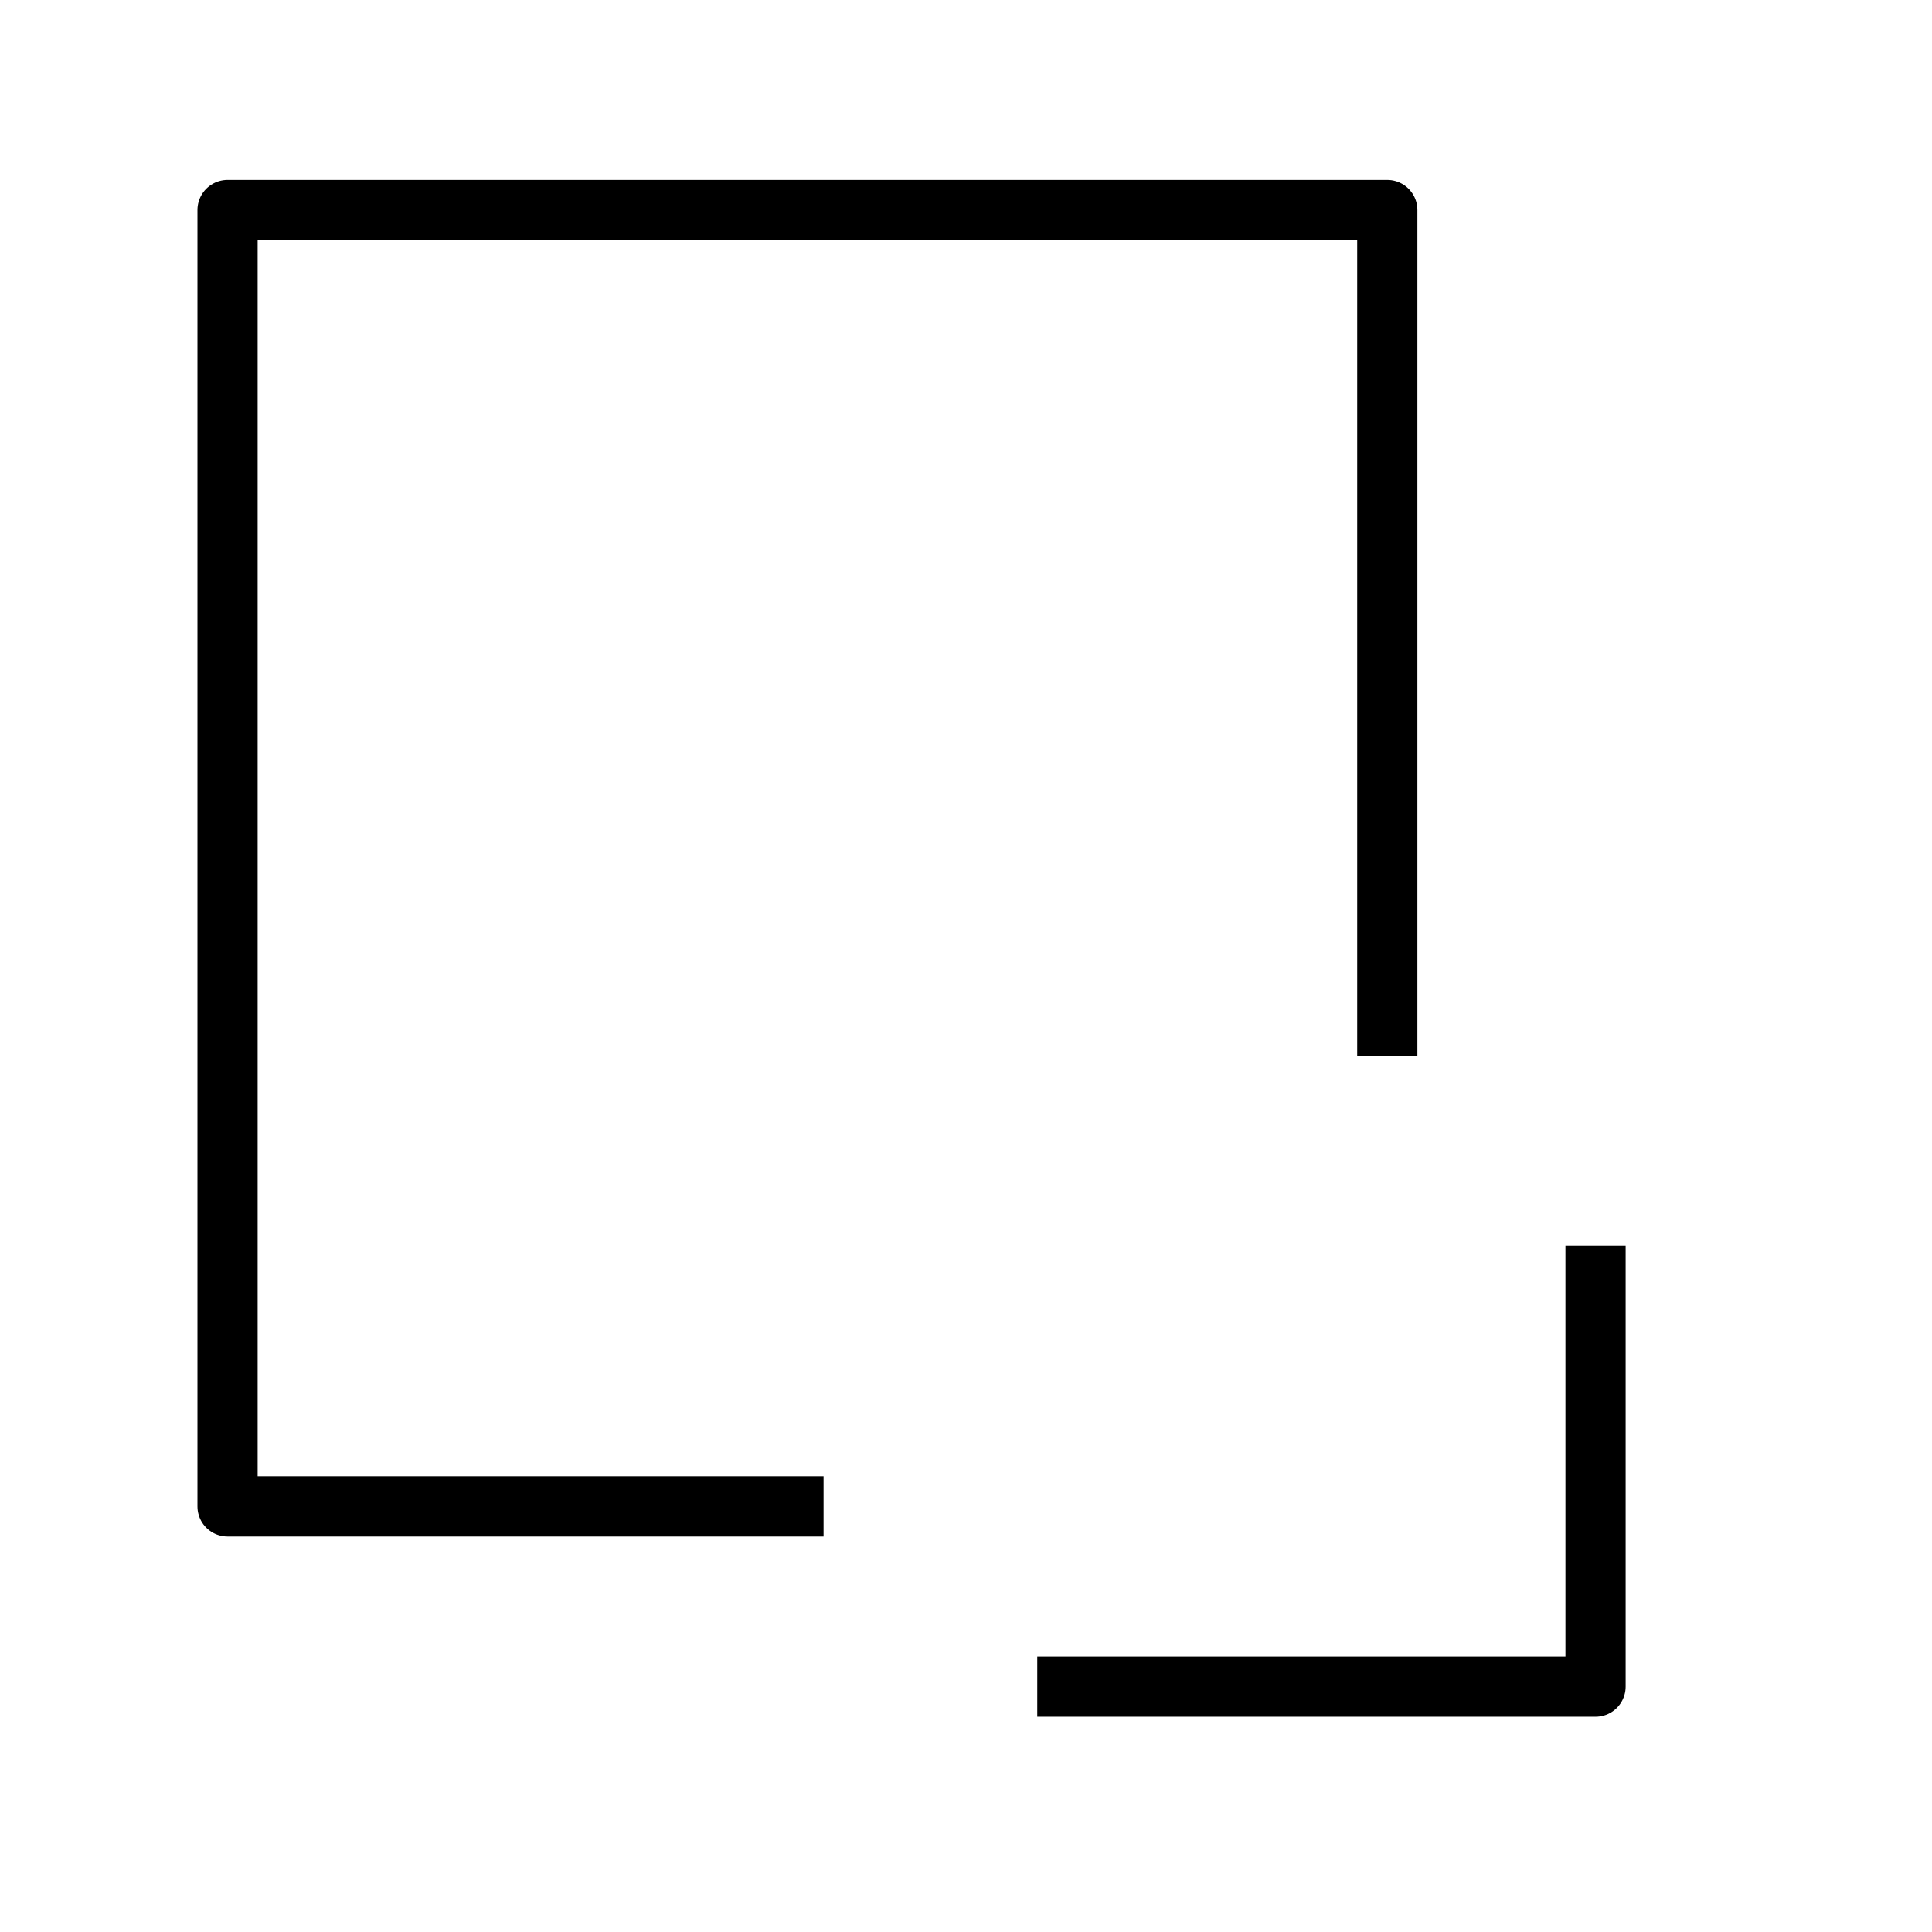
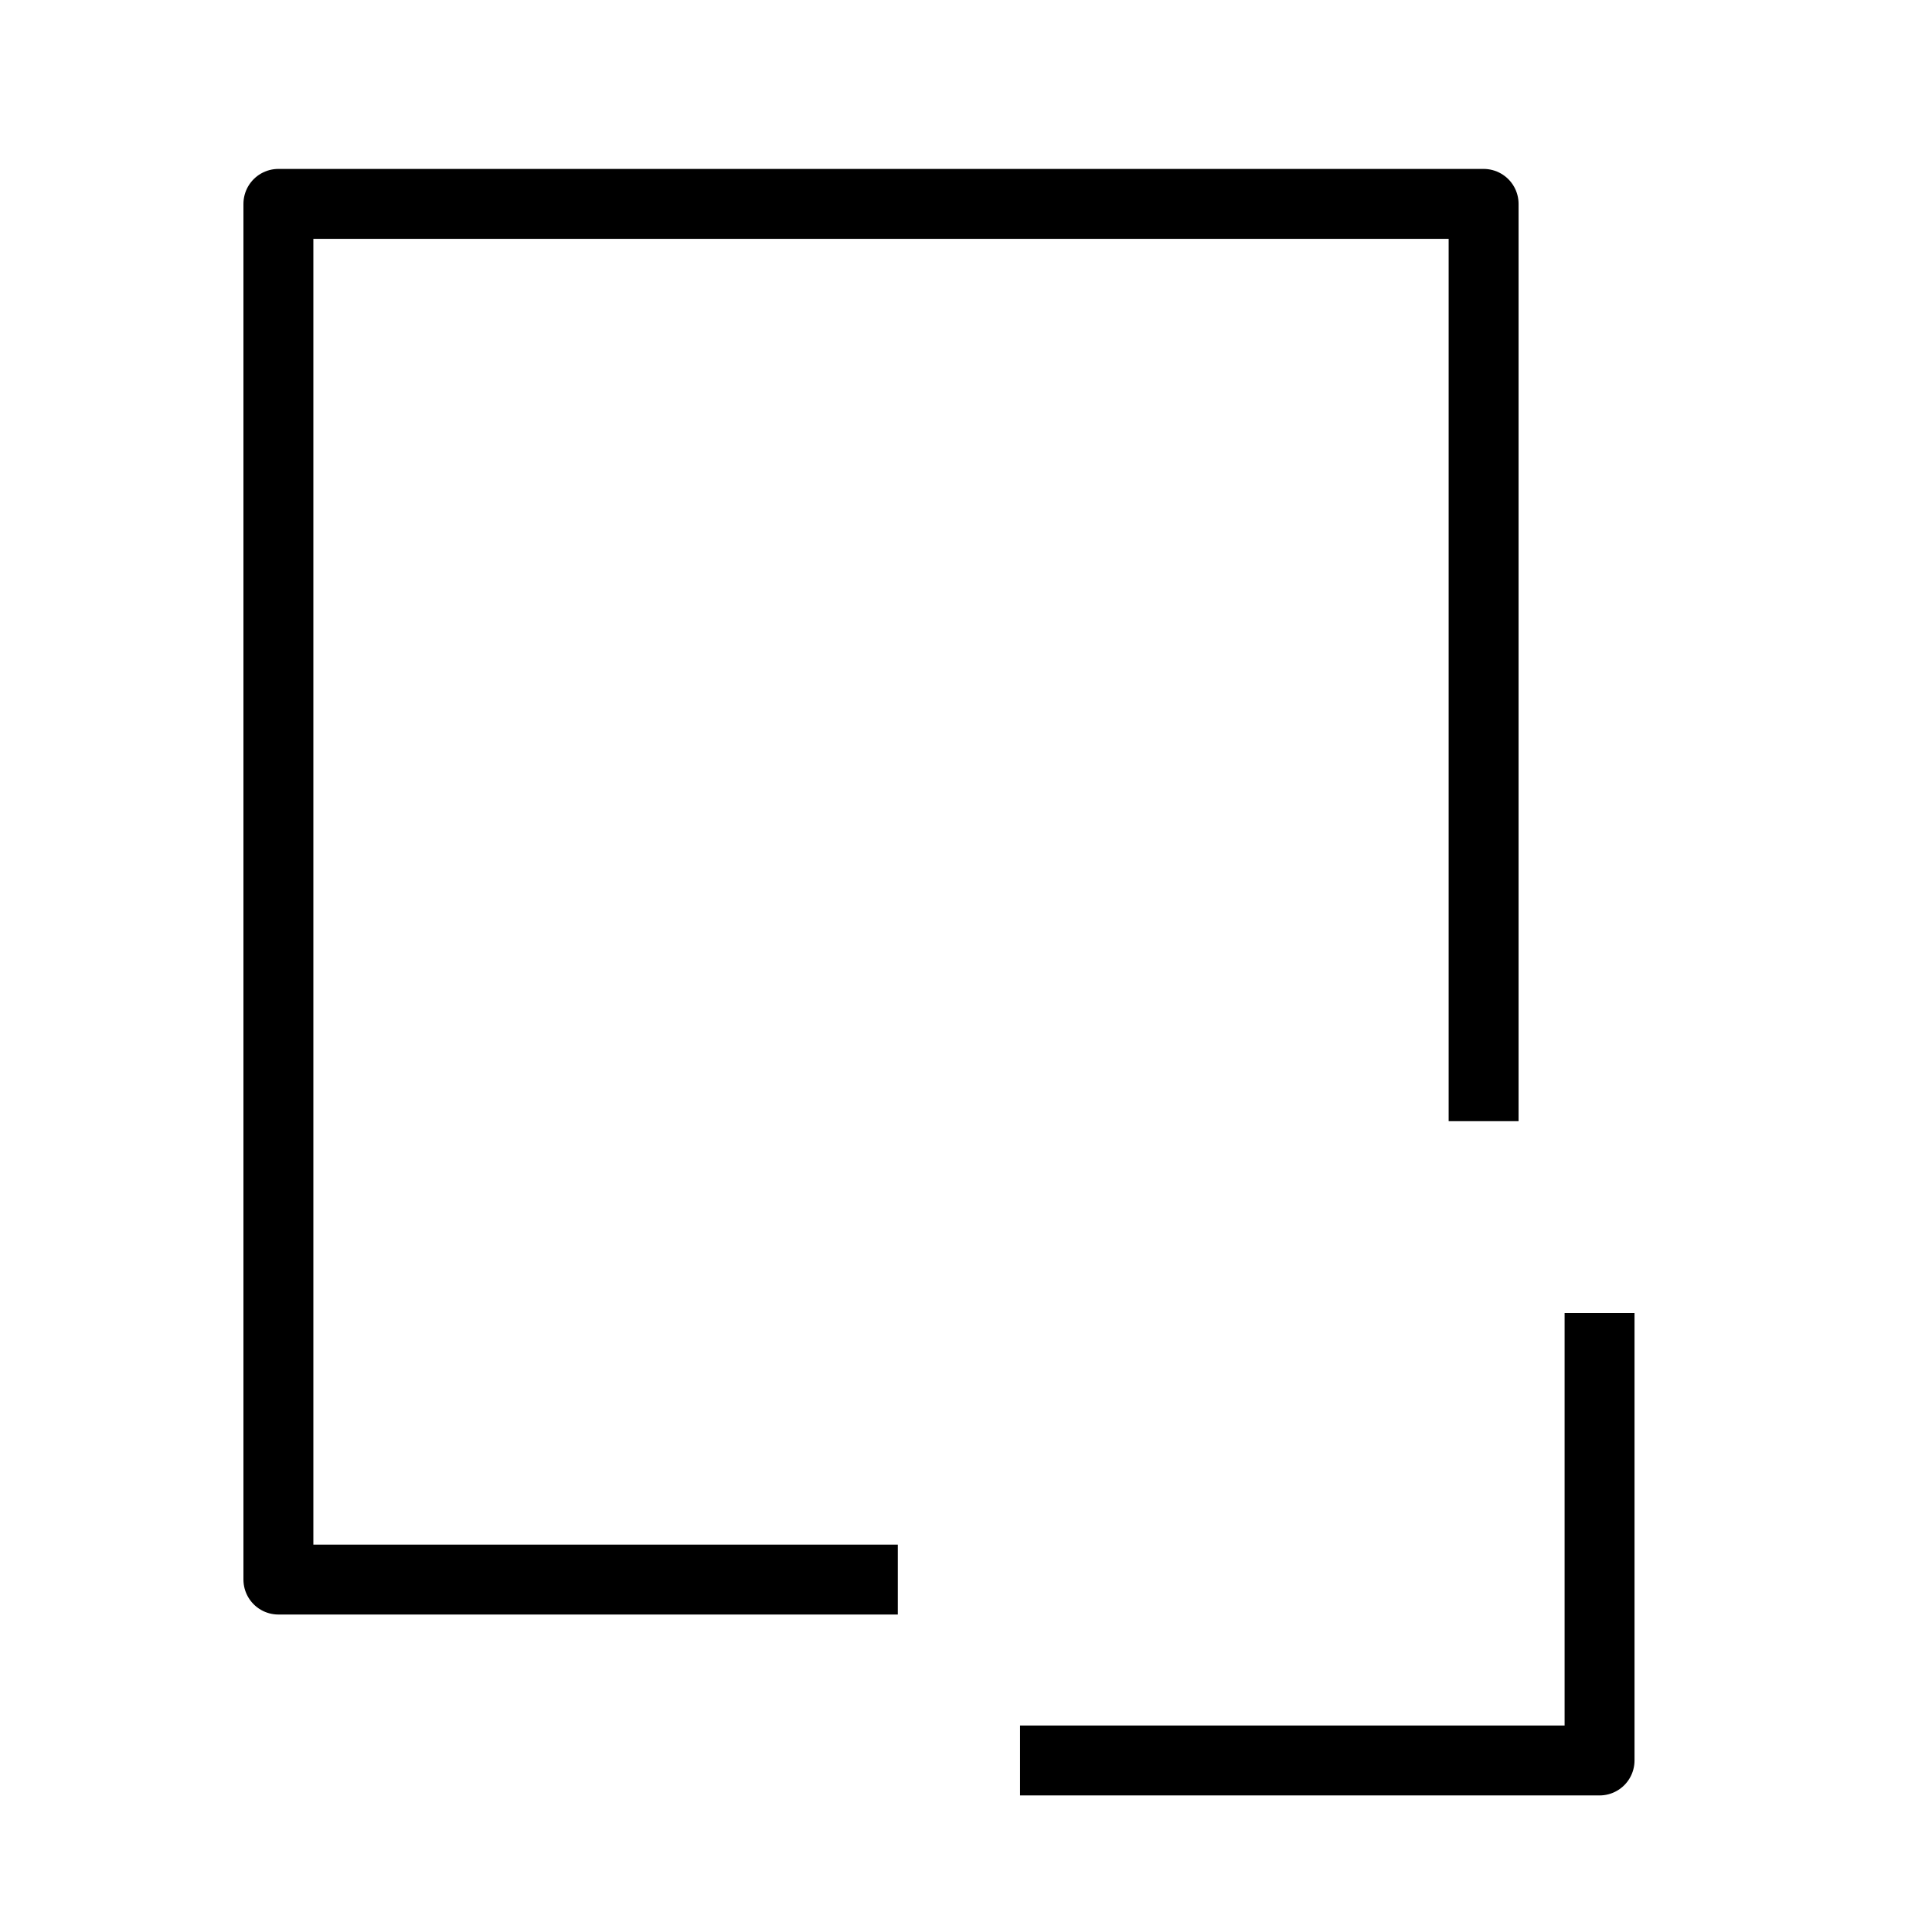
<svg xmlns="http://www.w3.org/2000/svg" version="1.1" id="svg1" width="32" height="32" viewBox="0 0 32 32" xml:space="preserve">
  <defs id="defs1">
    <clipPath clipPathUnits="userSpaceOnUse" id="clipPath8">
      <rect style="fill:#ff0000;fill-opacity:1;stroke:#000000;stroke-width:0;stroke-linecap:round;stroke-linejoin:round;stroke-dasharray:none;stroke-opacity:1;paint-order:stroke fill markers" id="rect9" width="7.231" height="6.036" x="16.053" y="14.262" />
    </clipPath>
    <clipPath clipPathUnits="userSpaceOnUse" id="clipPath1">
      <path id="path1" style="fill:none;stroke:#000000;stroke-width:1.122;stroke-linecap:square;paint-order:markers stroke fill" class="powerclip" d="M -1.73,-2.02 H 28.476 V 30.45 H -1.73 Z M 13.641,17.489 V 35.845 H 33.89 V 17.489 Z" />
    </clipPath>
    <clipPath clipPathUnits="userSpaceOnUse" id="clipPath2">
      <path id="path2" style="fill:none;stroke:#000000;stroke-width:1.122;stroke-linecap:square;paint-order:markers stroke fill" class="powerclip" d="M -1.73,-2.02 H 28.476 V 30.45 H -1.73 Z M 13.641,17.489 V 35.845 H 33.89 V 17.489 Z" />
    </clipPath>
    <clipPath clipPathUnits="userSpaceOnUse" id="clipPath3">
      <rect style="fill:none;fill-opacity:1;stroke:#000000;stroke-width:0.904;stroke-linecap:square;stroke-linejoin:miter;stroke-dasharray:none;stroke-opacity:1;paint-order:markers stroke fill" id="rect3" width="15.39" height="13.798" x="18.507" y="21.36" />
    </clipPath>
    <clipPath clipPathUnits="userSpaceOnUse" id="clipPath4">
      <rect style="fill:none;fill-opacity:1;stroke:#000000;stroke-width:0.904;stroke-linecap:square;stroke-linejoin:miter;stroke-dasharray:none;stroke-opacity:1;paint-order:markers stroke fill" id="rect4" width="15.39" height="13.798" x="18.507" y="21.36" />
    </clipPath>
-     <filter style="color-interpolation-filters:sRGB;" id="filter5" x="-0.033" y="-0.03" width="1.07" height="1.069">
-       <feFlood result="flood" in="SourceGraphic" flood-opacity="1" flood-color="rgb(170,170,170)" id="feFlood4" />
-       <feGaussianBlur result="blur" in="SourceGraphic" stdDeviation="0.1" id="feGaussianBlur4" />
-       <feOffset result="offset" in="blur" dx="0.1" dy="0.2" id="feOffset4" />
-       <feComposite result="comp1" operator="in" in="flood" in2="offset" id="feComposite4" />
-       <feComposite result="comp2" operator="over" in="SourceGraphic" in2="comp1" id="feComposite5" />
-     </filter>
-     <filter style="color-interpolation-filters:sRGB;" id="filter8" x="-0.043" y="-0.04" width="1.095" height="1.096">
-       <feFlood result="flood" in="SourceGraphic" flood-opacity="1" flood-color="rgb(170,170,170)" id="feFlood7" />
-       <feGaussianBlur result="blur" in="SourceGraphic" stdDeviation="0.2" id="feGaussianBlur7" />
-       <feOffset result="offset" in="blur" dx="0.2" dy="0.4" id="feOffset7" />
-       <feComposite result="comp1" operator="in" in="flood" in2="offset" id="feComposite7" />
-       <feComposite result="comp2" operator="over" in="SourceGraphic" in2="comp1" id="feComposite8" />
-     </filter>
  </defs>
  <g id="g1">
-     <g id="g4">
-       <path id="rect6" style="fill:none;stroke:#000000;stroke-width:0.997;stroke-linecap:round;stroke-linejoin:round;paint-order:stroke fill markers" d="M 3.769,3.479 H 22.978 V 24.951 H 3.769 Z" clip-path="url(#clipPath1)" />
-       <rect style="fill:none;fill-opacity:1;stroke:#000000;stroke-width:0.997;stroke-linecap:round;stroke-linejoin:round;stroke-dasharray:none;stroke-opacity:1;paint-order:stroke fill markers" id="rect8" width="19.209" height="21.473" x="8.545" y="7.193" clip-path="url(#clipPath3)" transform="translate(-1.3267,-0.729685)" />
-     </g>
+     <path id="rect5" style="fill:none;stroke:#000000;stroke-width:1;stroke-linecap:round;stroke-linejoin:round;stroke-dasharray:none;stroke-opacity:1;paint-order:markers stroke fill" d="M 4.782,4.37 H 22.019 V 24.045 H 4.782 Z" clip-path="url(#clipPath2)" transform="matrix(1.158098,0,0,1.158098,-0.926887,-1.683933)" />
+     <rect style="fill:none;fill-opacity:1;stroke:#000000;stroke-width:1;stroke-linecap:round;stroke-linejoin:round;stroke-dasharray:none;stroke-opacity:1;paint-order:markers stroke fill" id="rect7" width="17.237" height="19.675" x="9.558" y="8.085" clip-path="url(#clipPath4)" transform="matrix(1.158098,0,0,1.158098,-4.537543,-2.989914)" />
  </g>
</svg>
